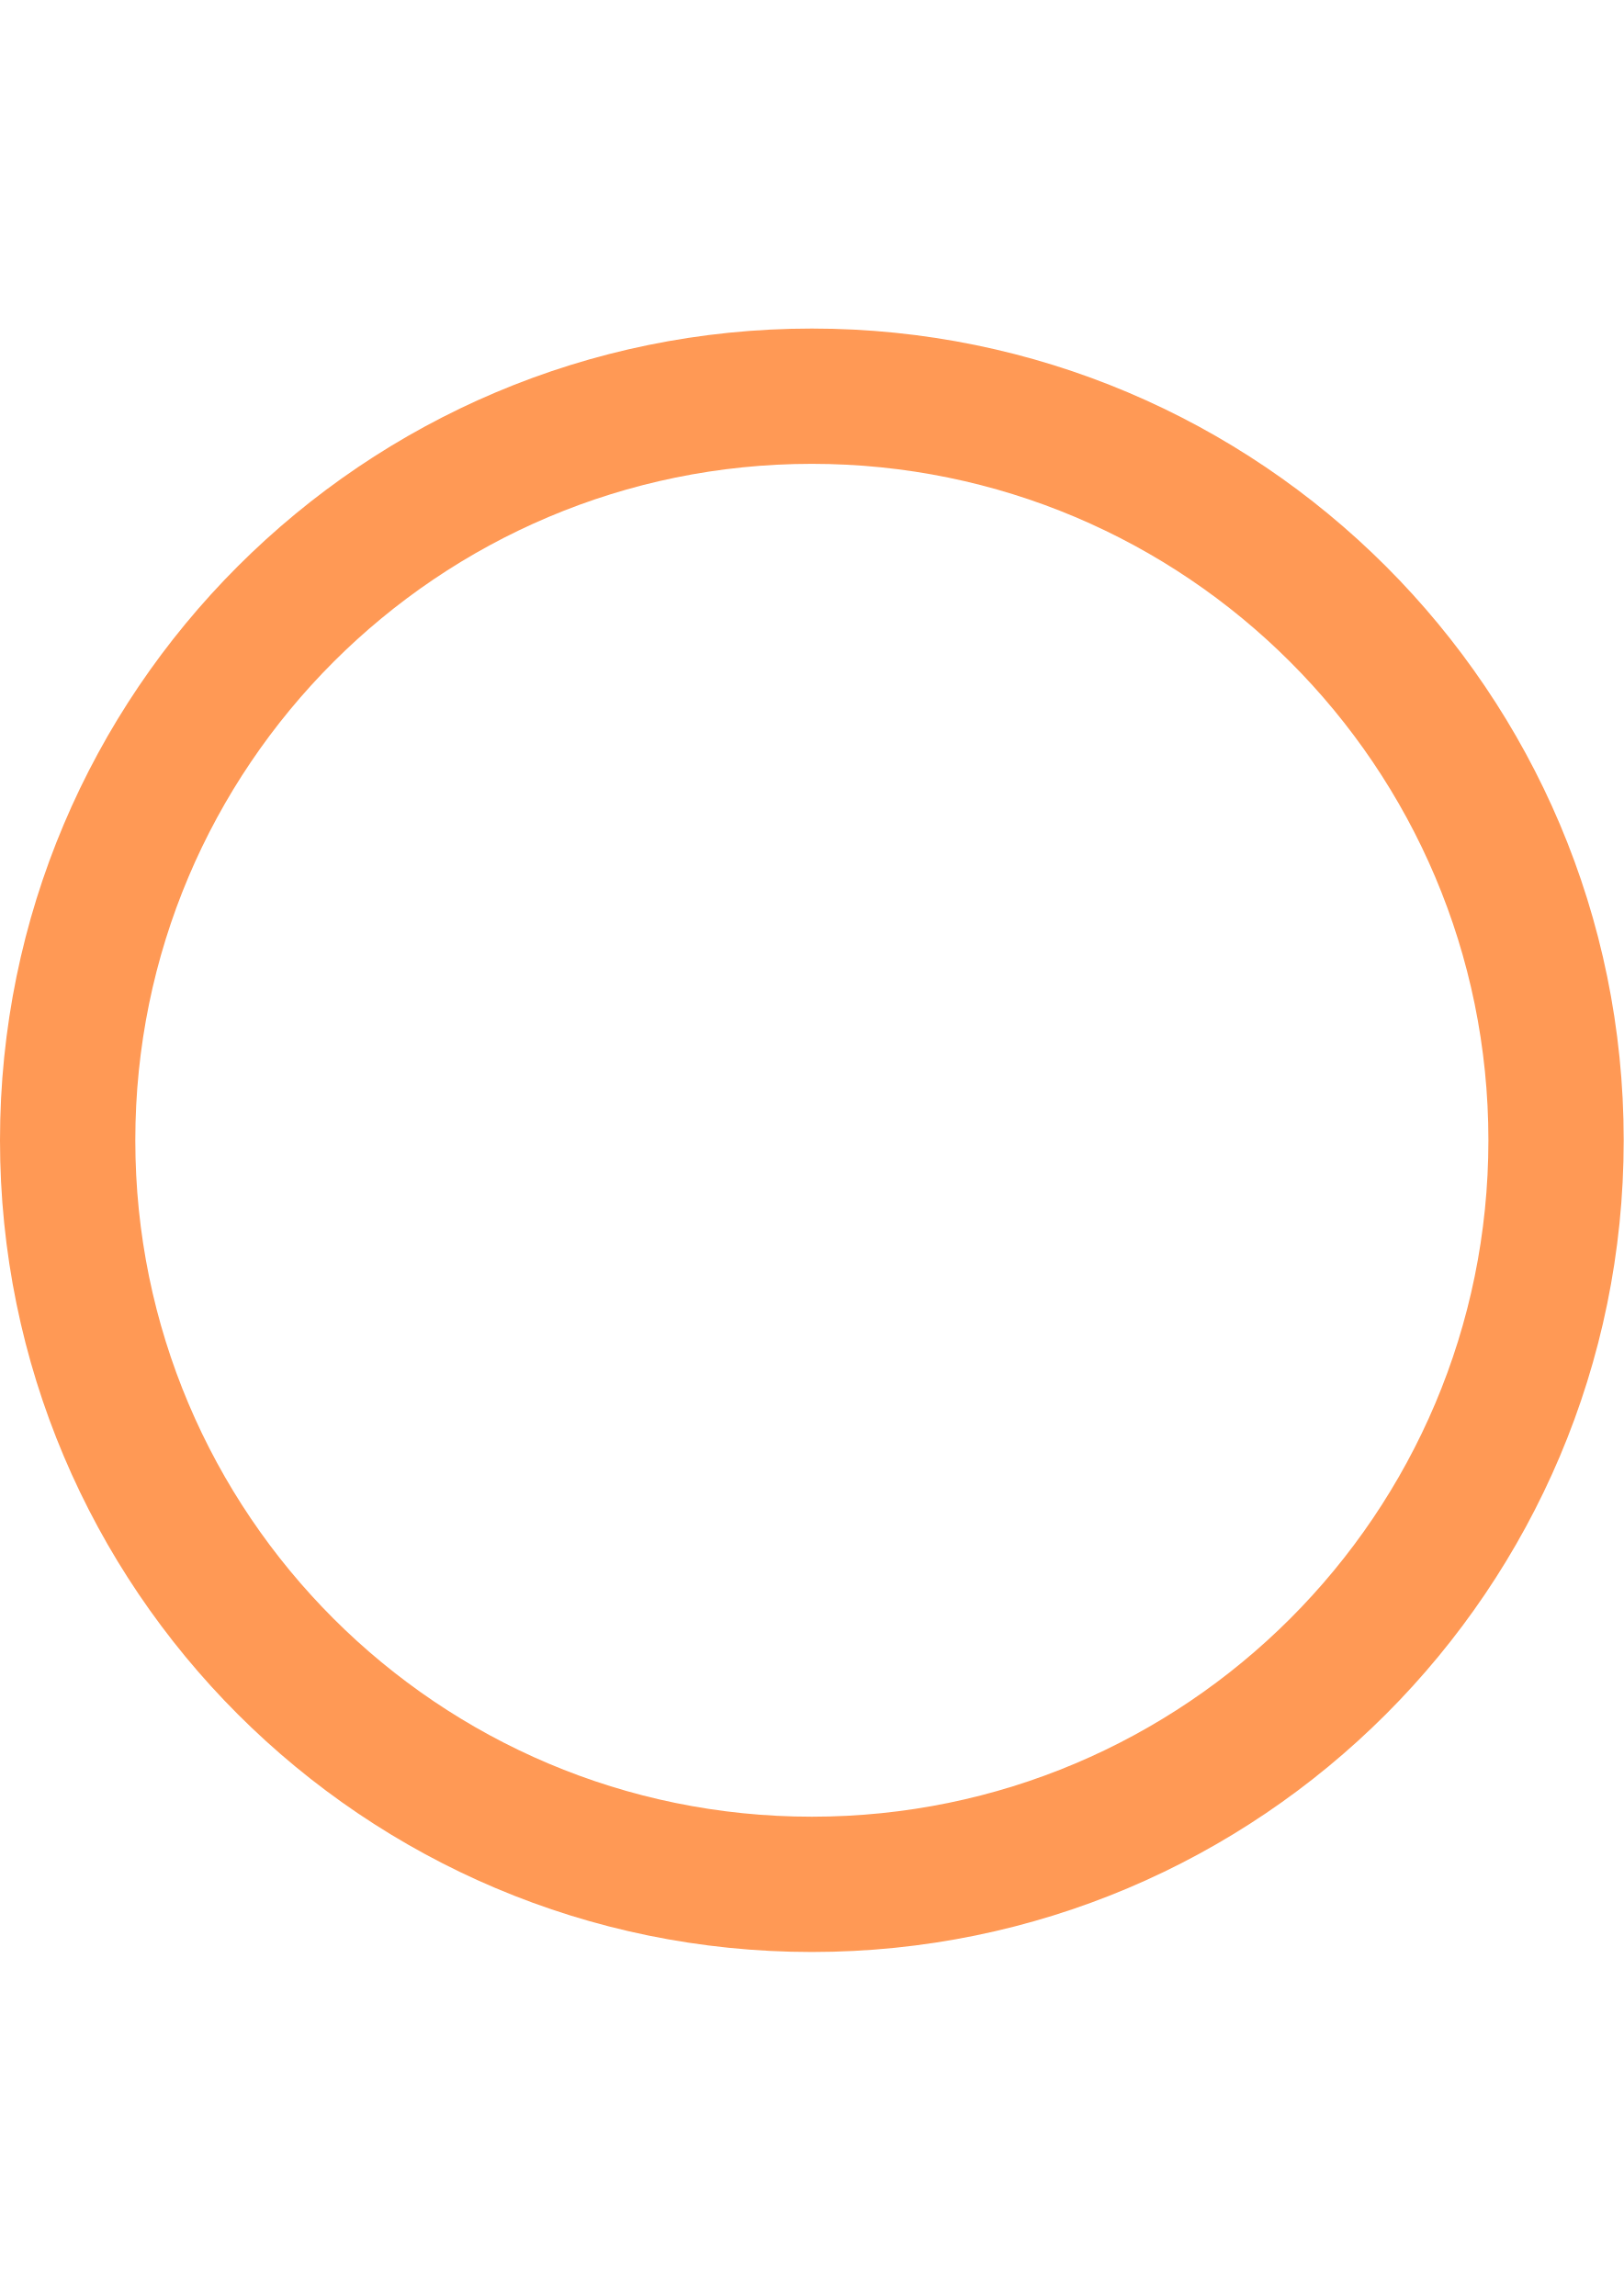
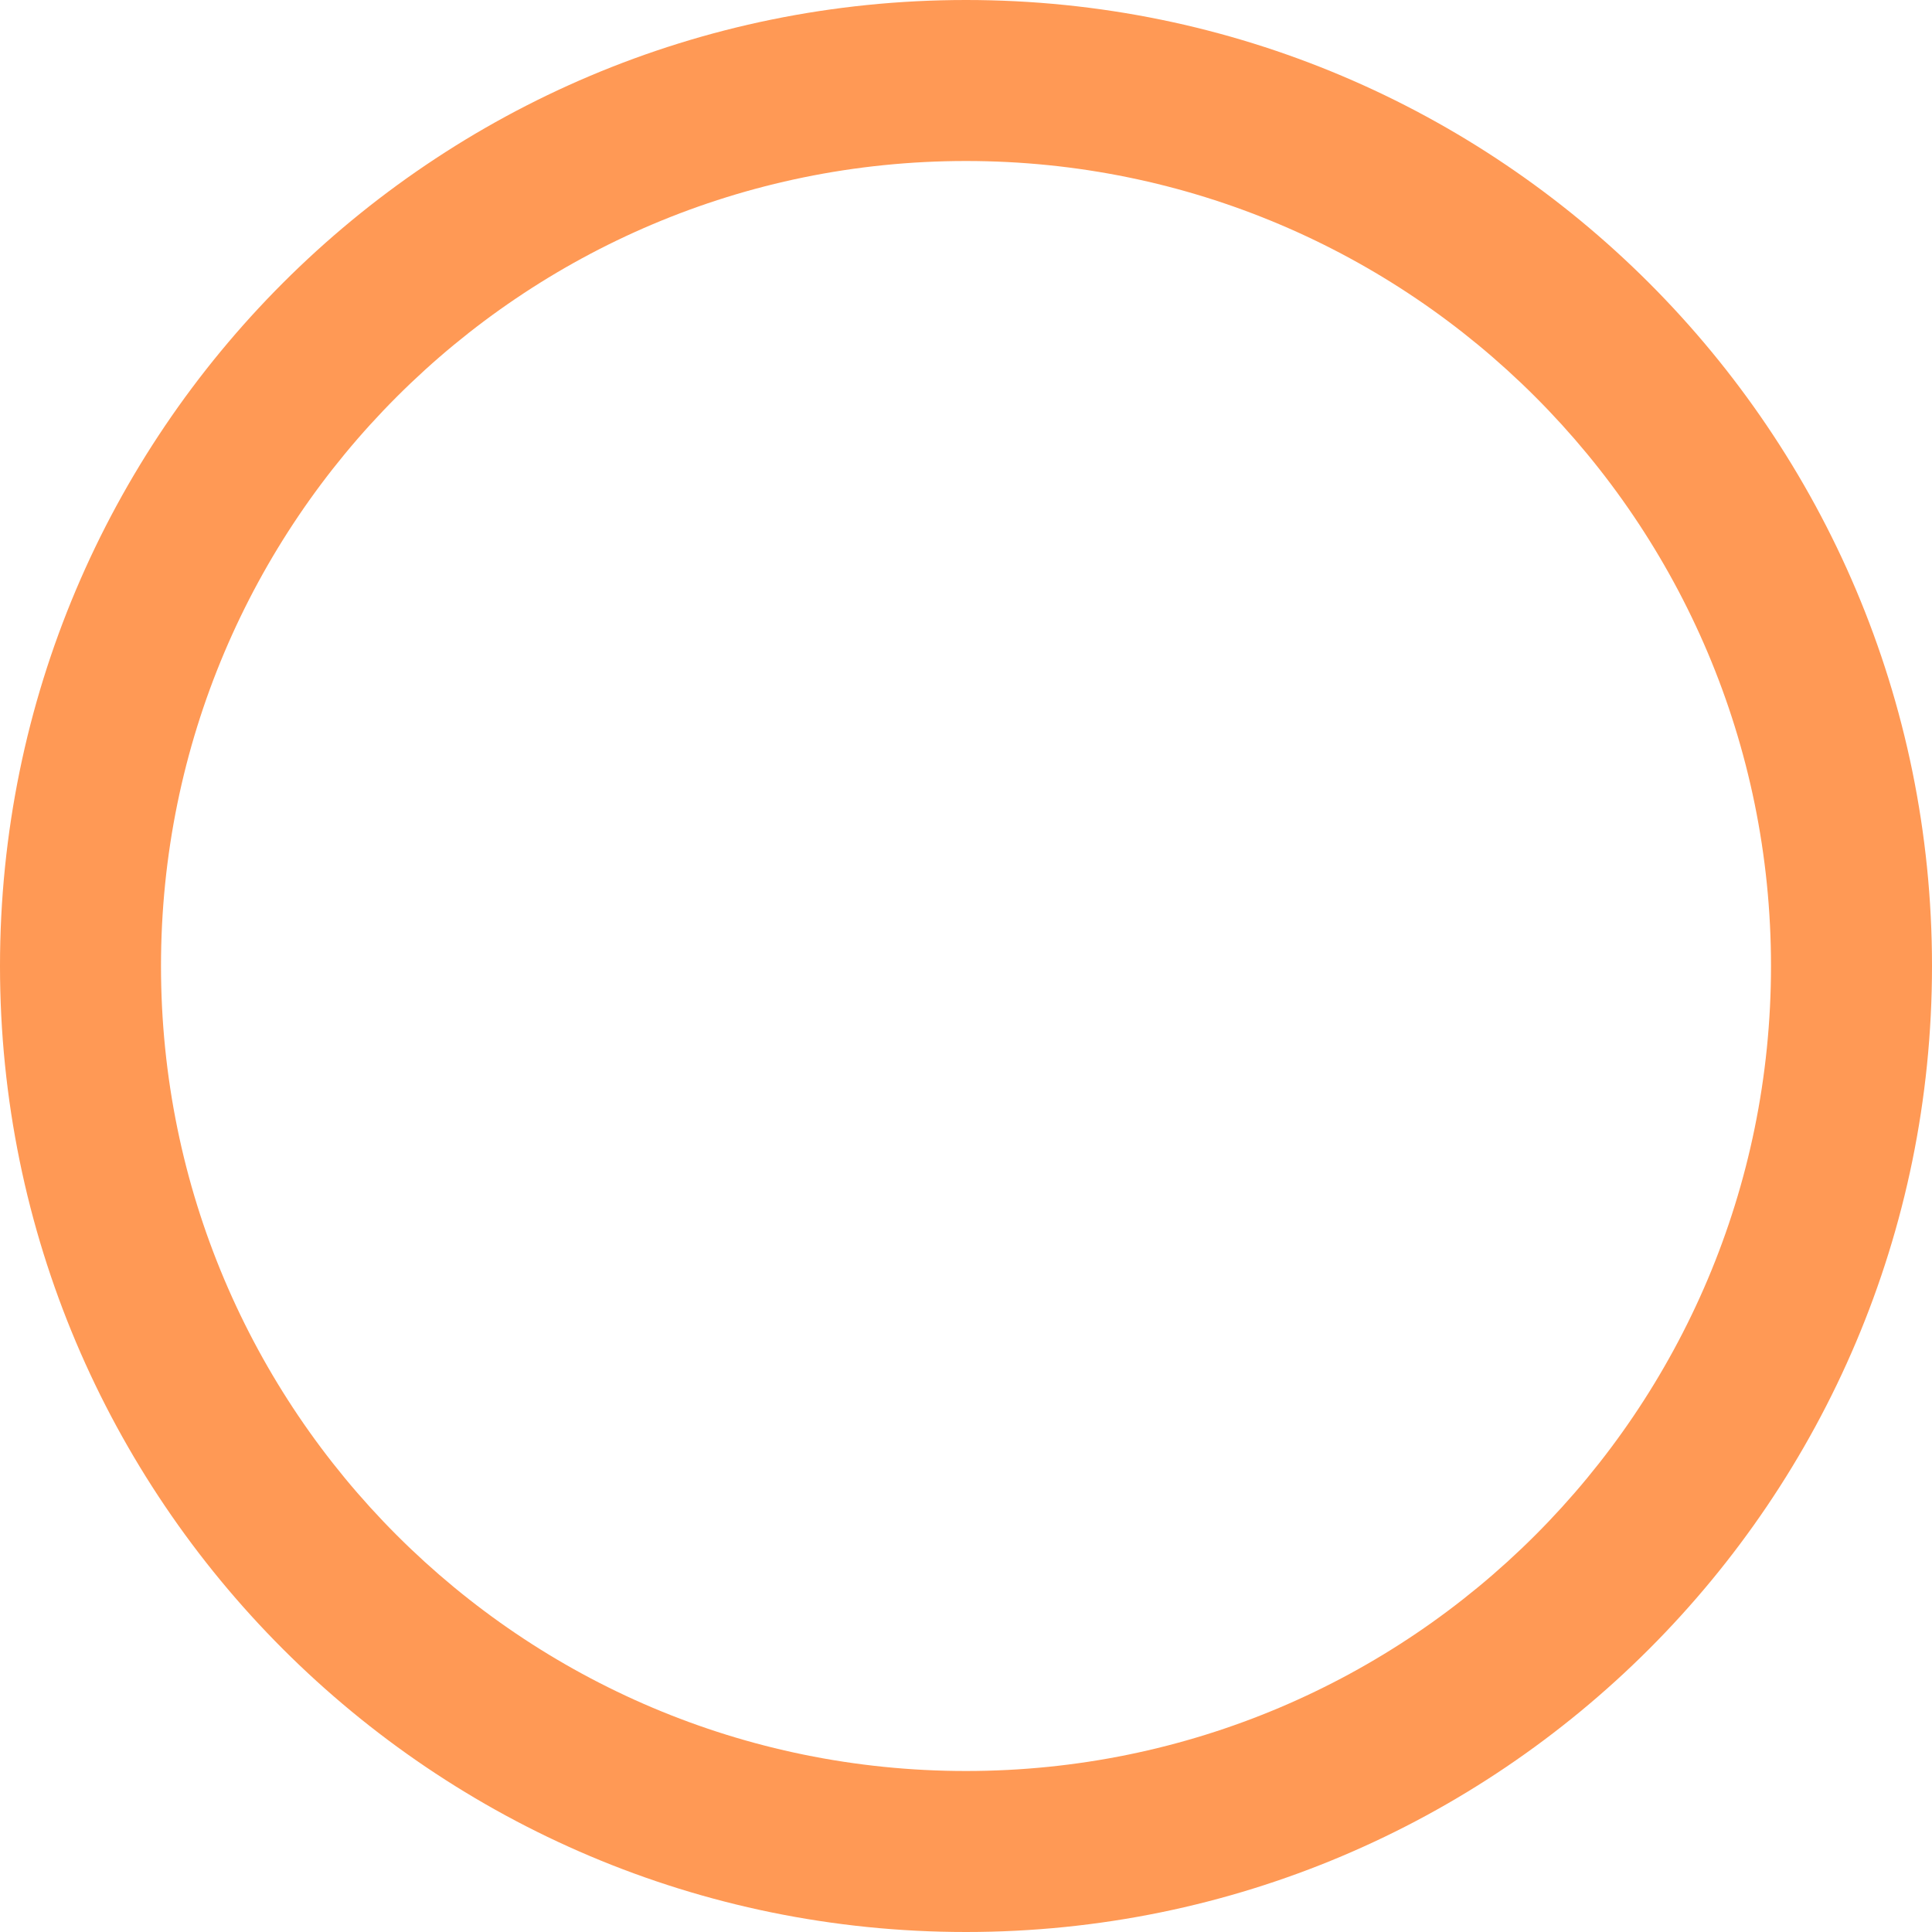
- <svg xmlns="http://www.w3.org/2000/svg" width="210mm" height="297mm" viewBox="0 0 210 297" version="1.1" id="svg5">
+ <svg xmlns="http://www.w3.org/2000/svg" width="210mm" height="210mm" viewBox="0 0 210 210" version="1.1" id="svg5">
  <defs id="defs2" />
-   <g id="layer1">
+   <g id="layer1" transform="translate(0,-42.5)">
    <path id="path31" style="fill:#ff9955;stroke-width:0.463" d="m 105,42.5 a 105,105 0 0 0 -105,105 105,105 0 0 0 105,105 105,105 0 0 0 105,-105 105,105 0 0 0 -105,-105 z m 0,17.5 A 87.5,87.5 0 0 1 192.5,147.5 87.5,87.5 0 0 1 105,235 87.5,87.5 0 0 1 17.5,147.5 87.5,87.5 0 0 1 105,60 Z" />
  </g>
</svg>
